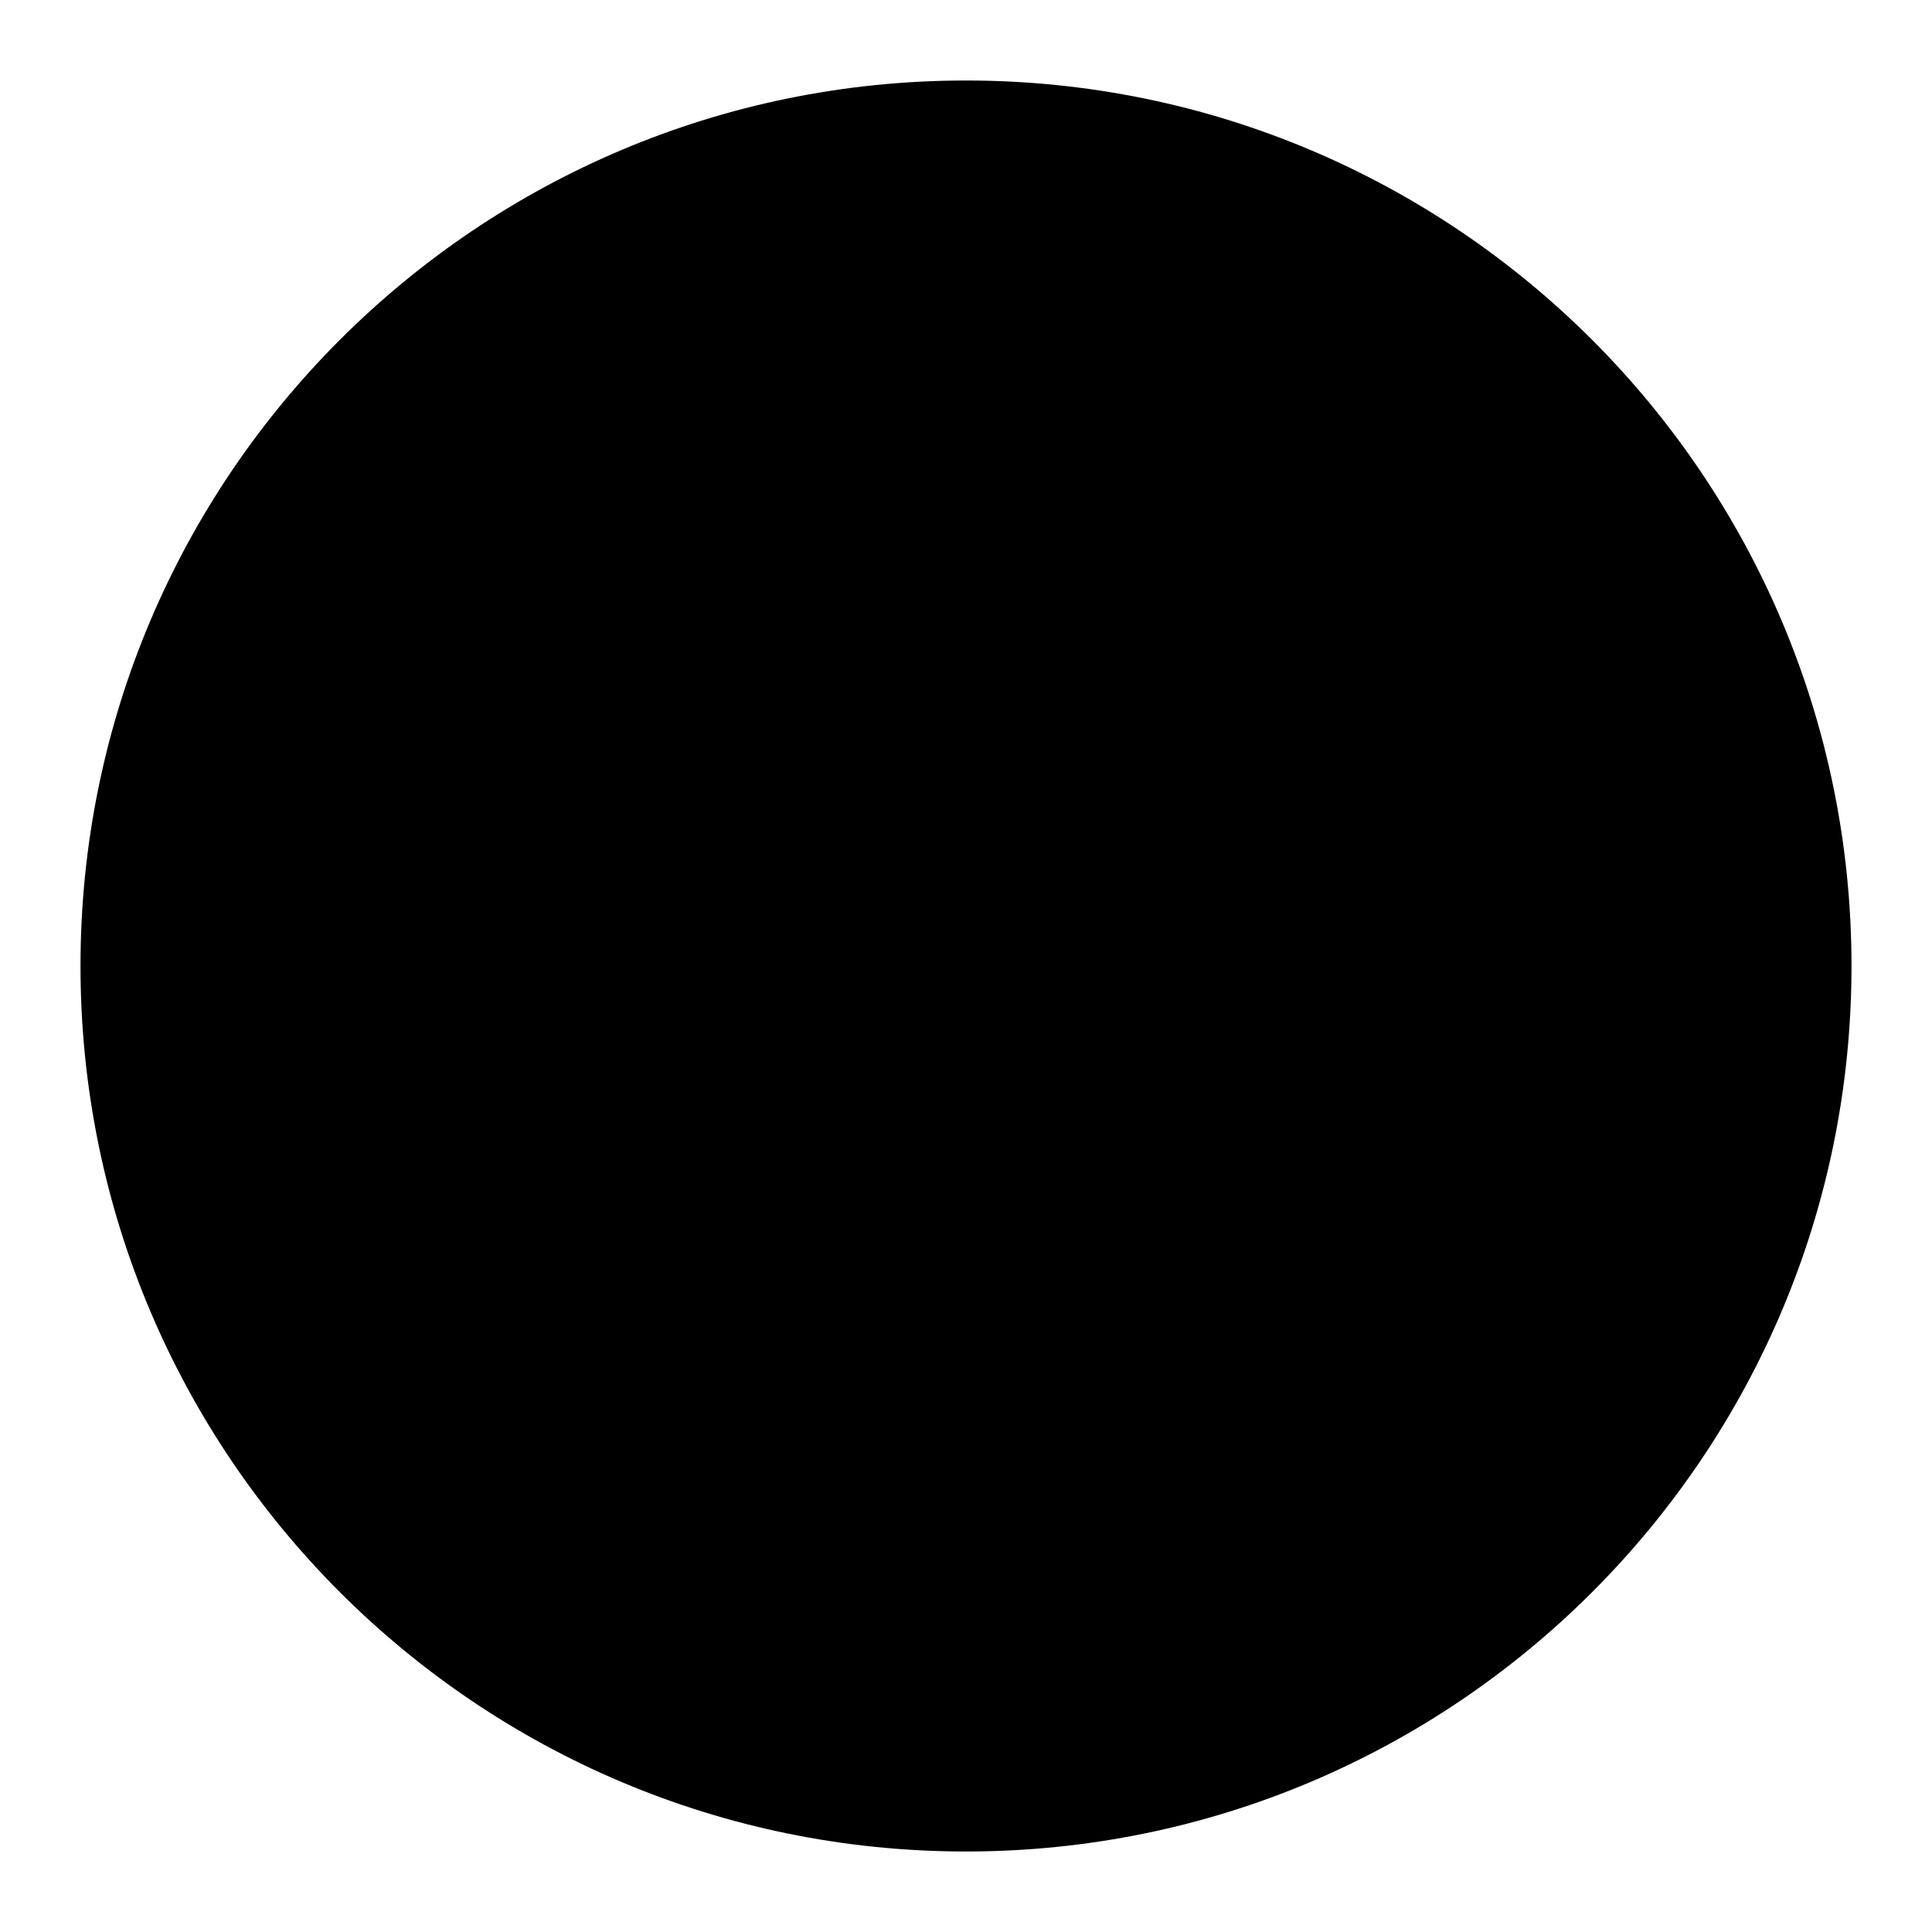
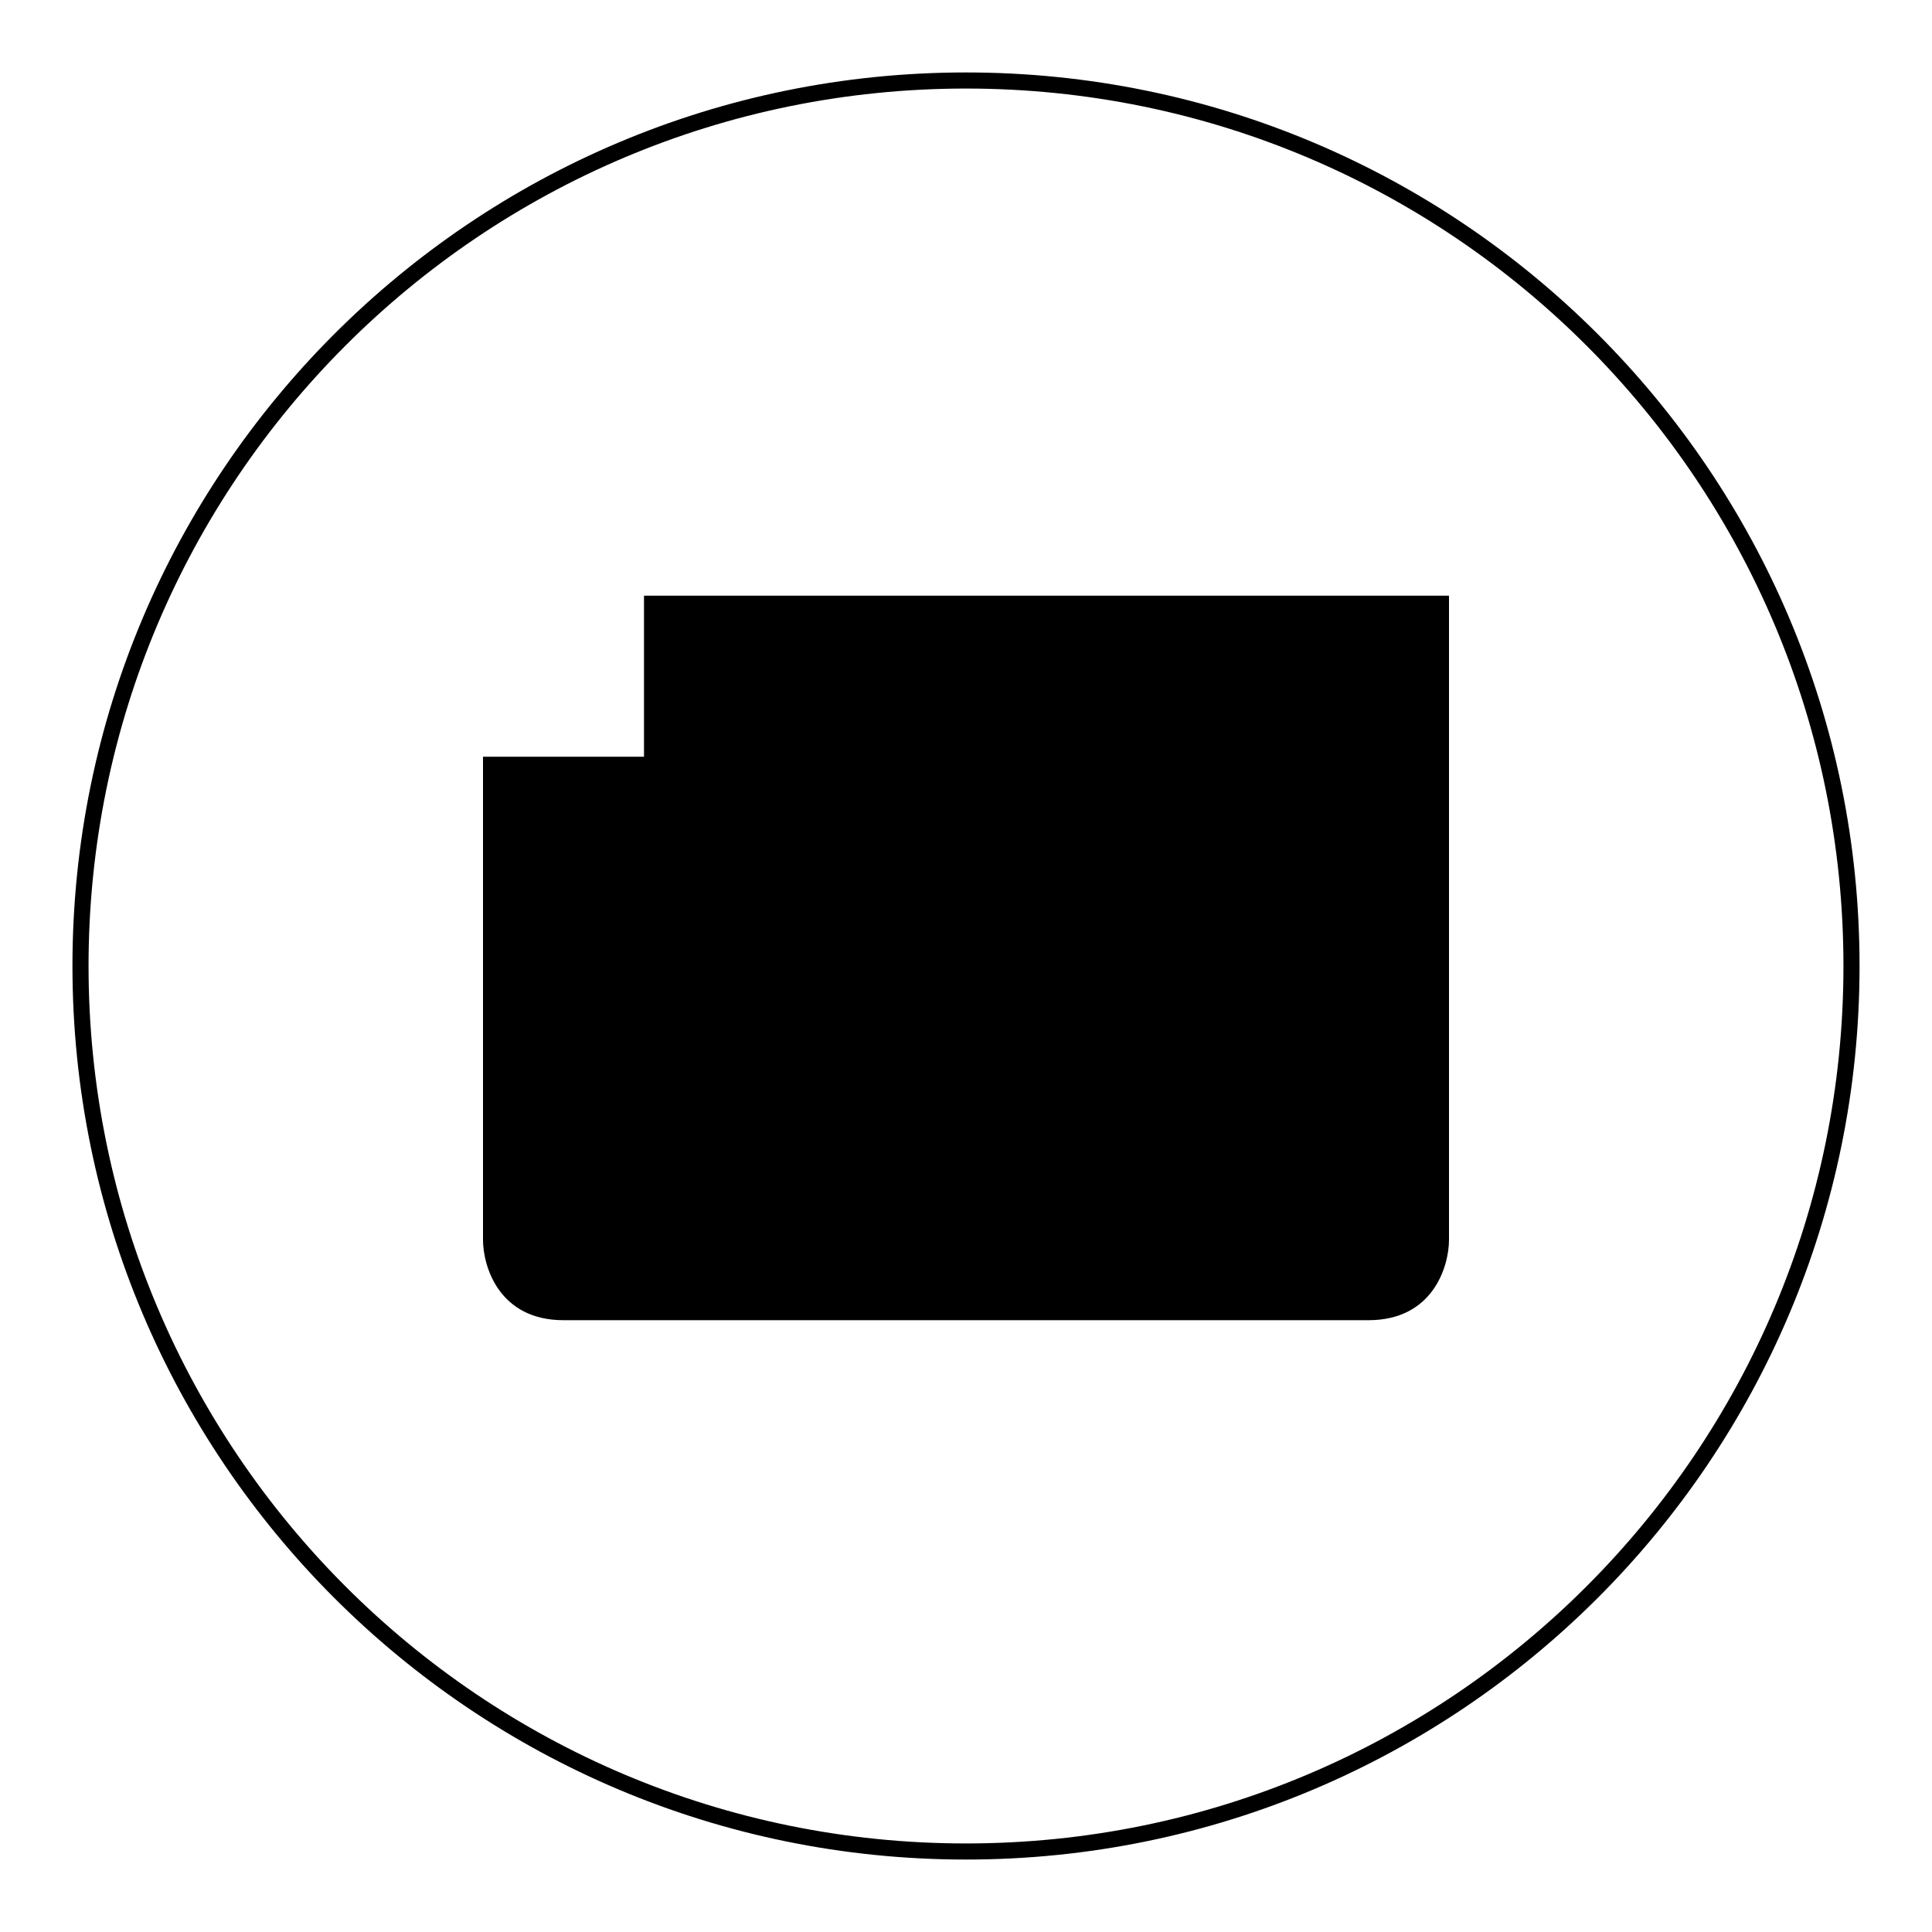
<svg xmlns="http://www.w3.org/2000/svg" viewBox="-10 -10 120 120">
-   <circle cx="50" cy="50" r="55" />
+   <circle fill="none" stroke="currentColor" cx="50" cy="50" r="55" />
  <path d="M25 72c-4 0-5-3.333-5-5V37h10m-5 35c4 0 5-3.333 5-5V37m-5 35h50c4 0 5-3.333 5-5V27H30v10" />
-   <path d="M40 54h30m-30 9h30" />
+   <path fill="none" stroke="currentColor" d="M40 54h30m-30 9h30" />
  <rect width="30" height="9" x="40" y="36" />
</svg>
